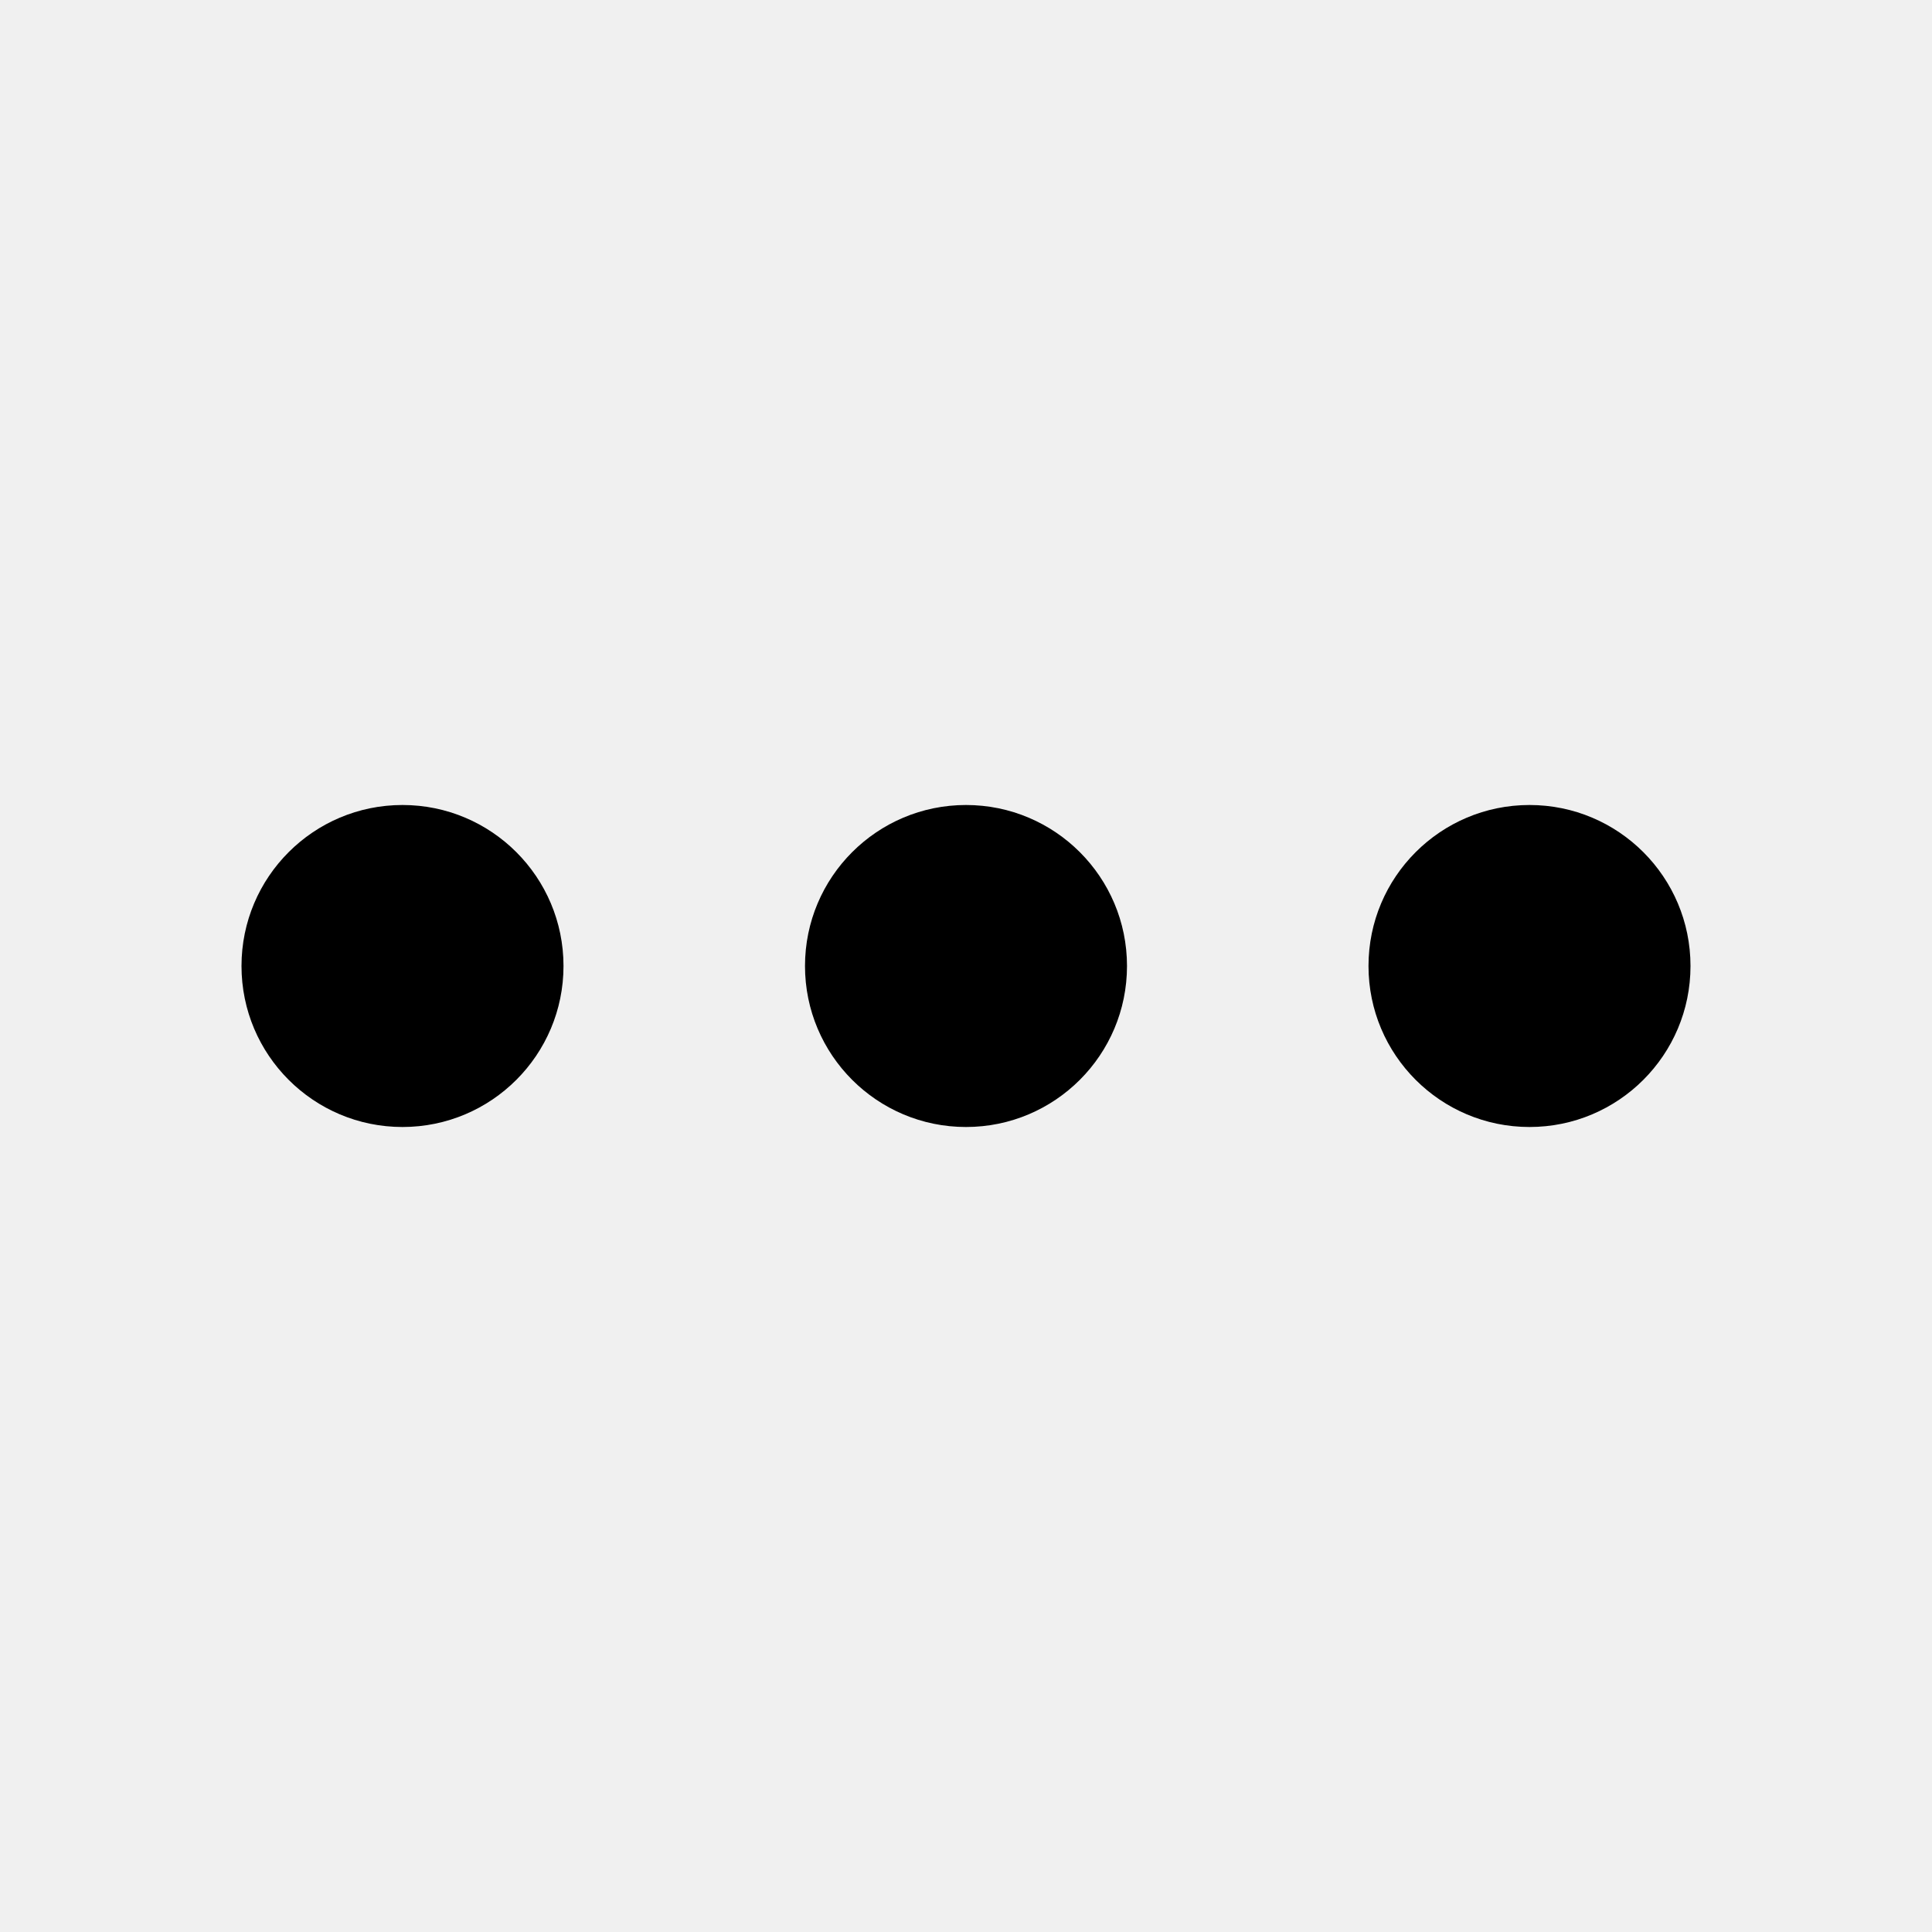
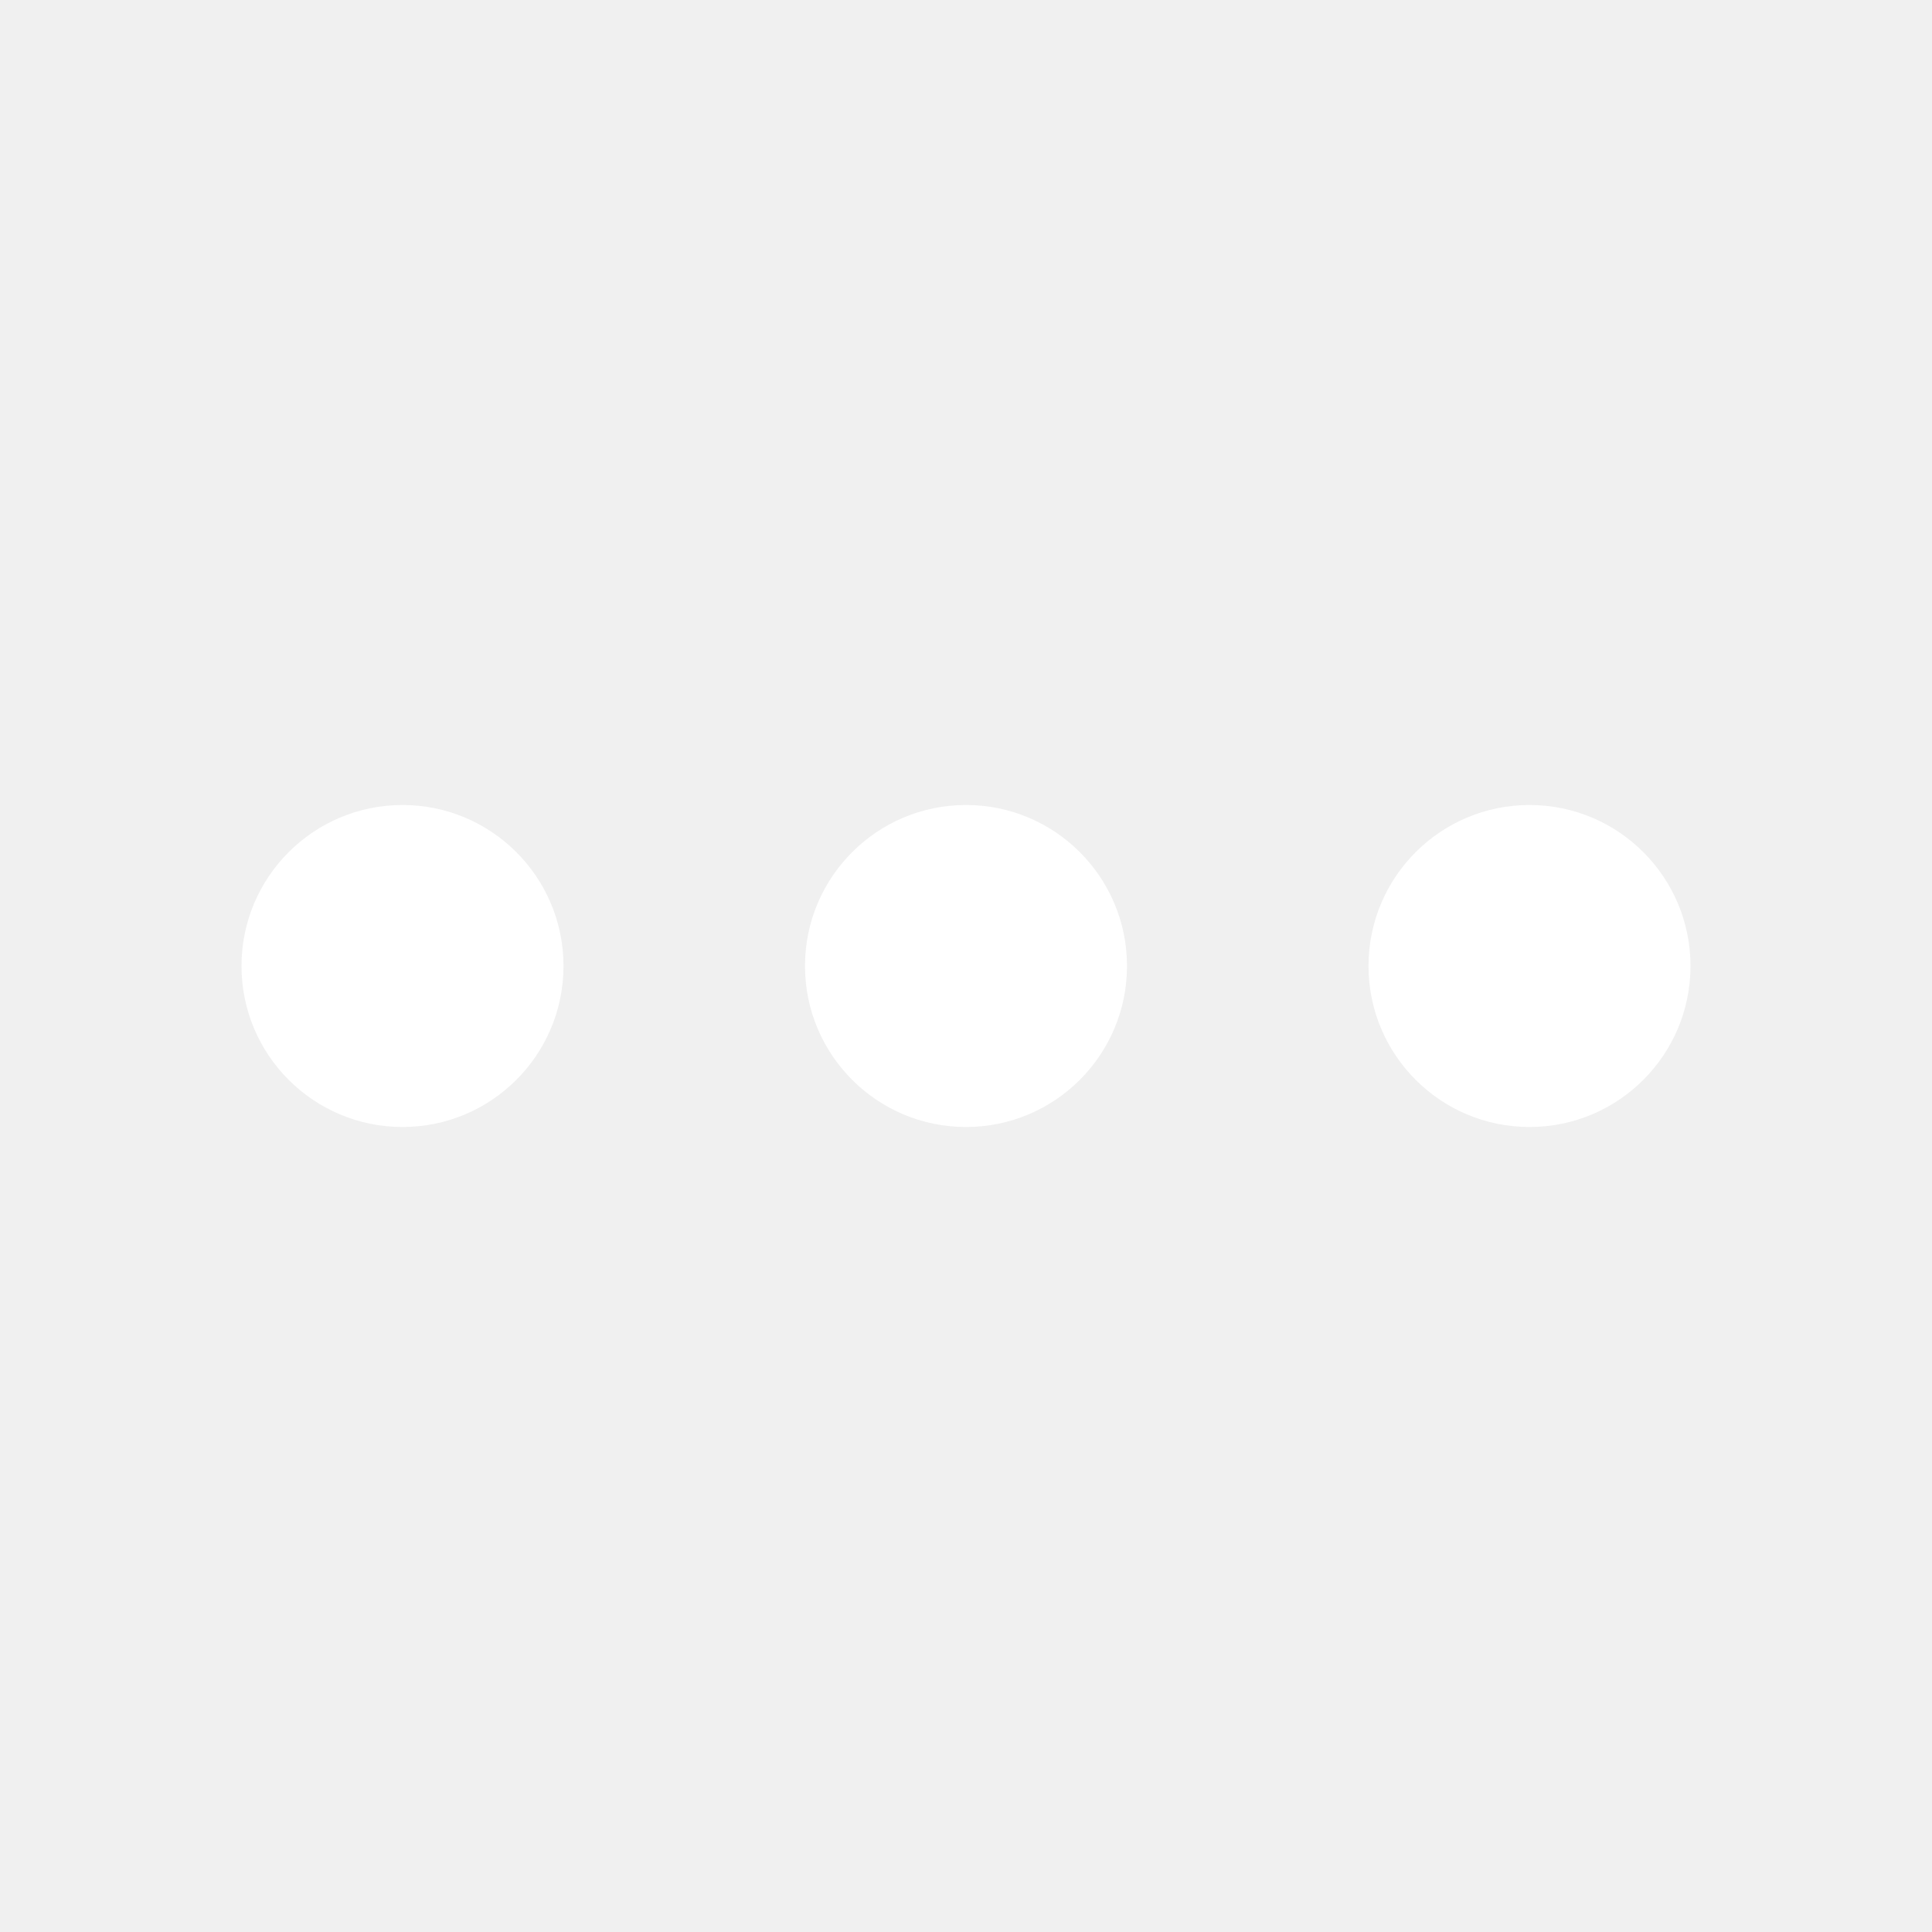
- <svg xmlns="http://www.w3.org/2000/svg" viewBox="0 0 24 24" aria-hidden="true" class="r-4qtqp9 r-yyyyoo r-1xvli5t r-dnmrzs r-bnwqim r-1plcrui r-lrvibr r-1hdv0qi">
+ <svg xmlns="http://www.w3.org/2000/svg" fill="white" viewBox="0 0 24 24" aria-hidden="true" class="r-4qtqp9 r-yyyyoo r-1xvli5t r-dnmrzs r-bnwqim r-1plcrui r-lrvibr r-1hdv0qi">
  <g>
    <circle cx="5" cy="12" r="2" />
    <circle cx="12" cy="12" r="2" />
    <circle cx="19" cy="12" r="2" />
  </g>
</svg>
